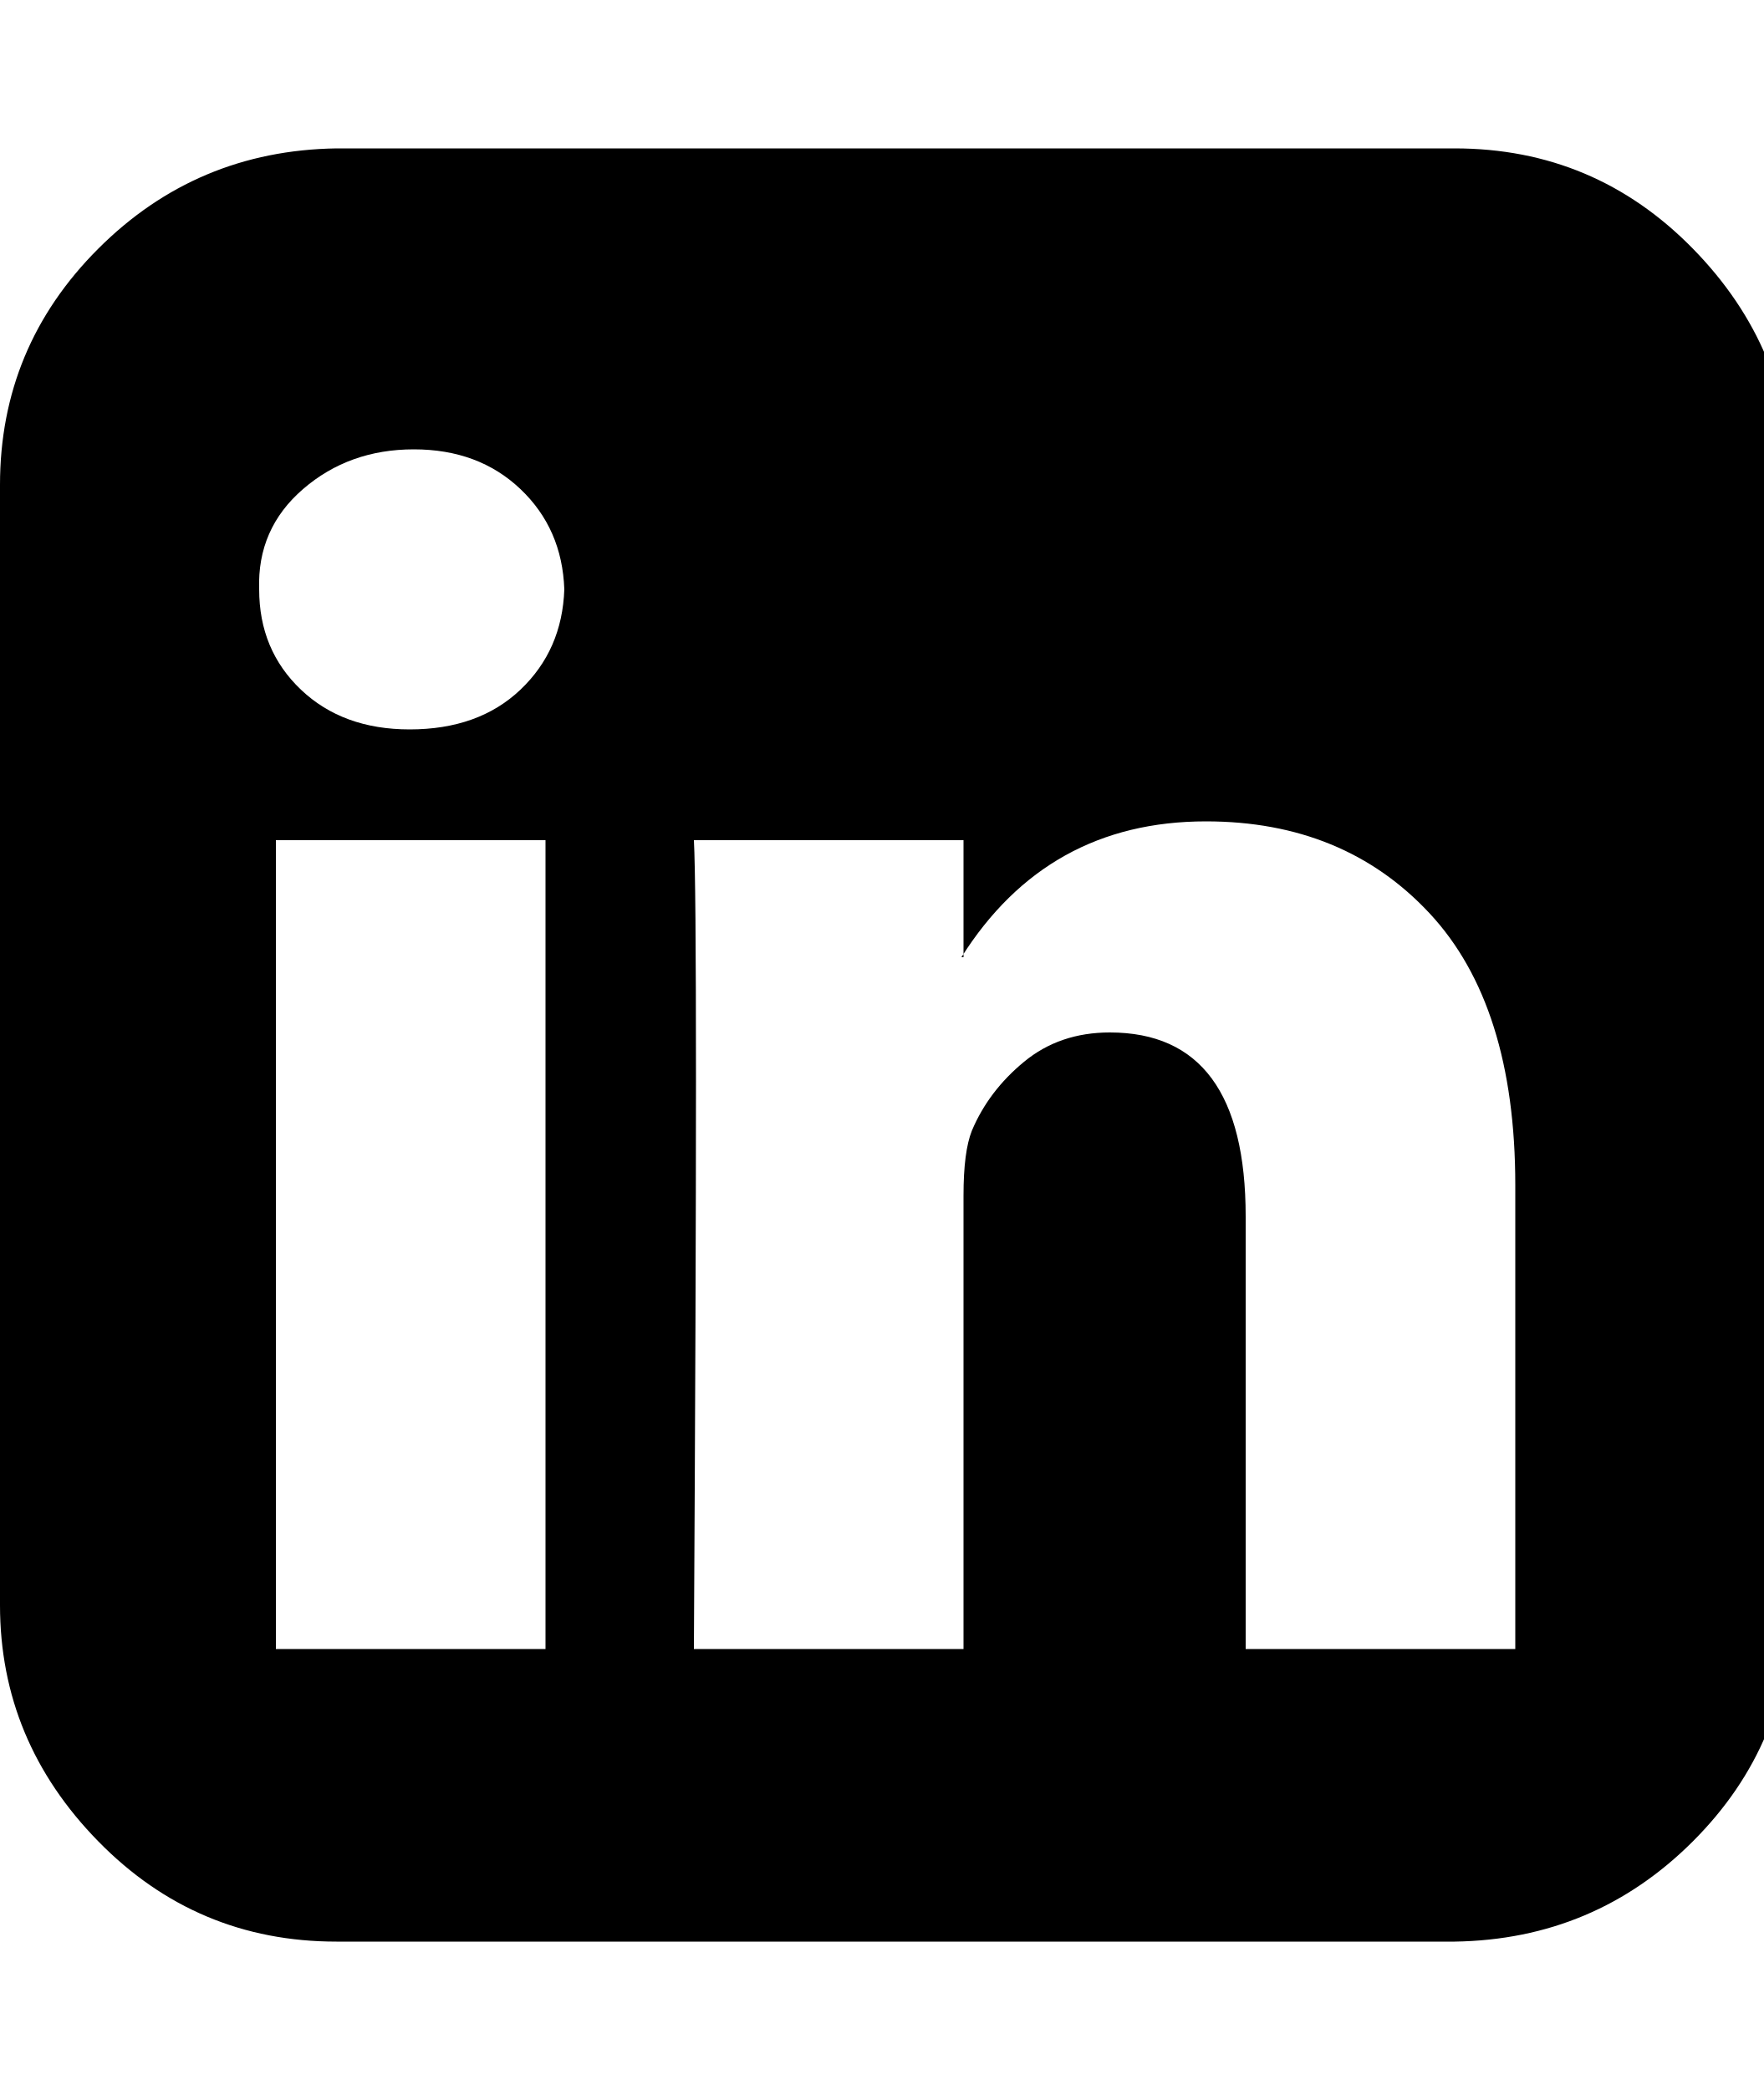
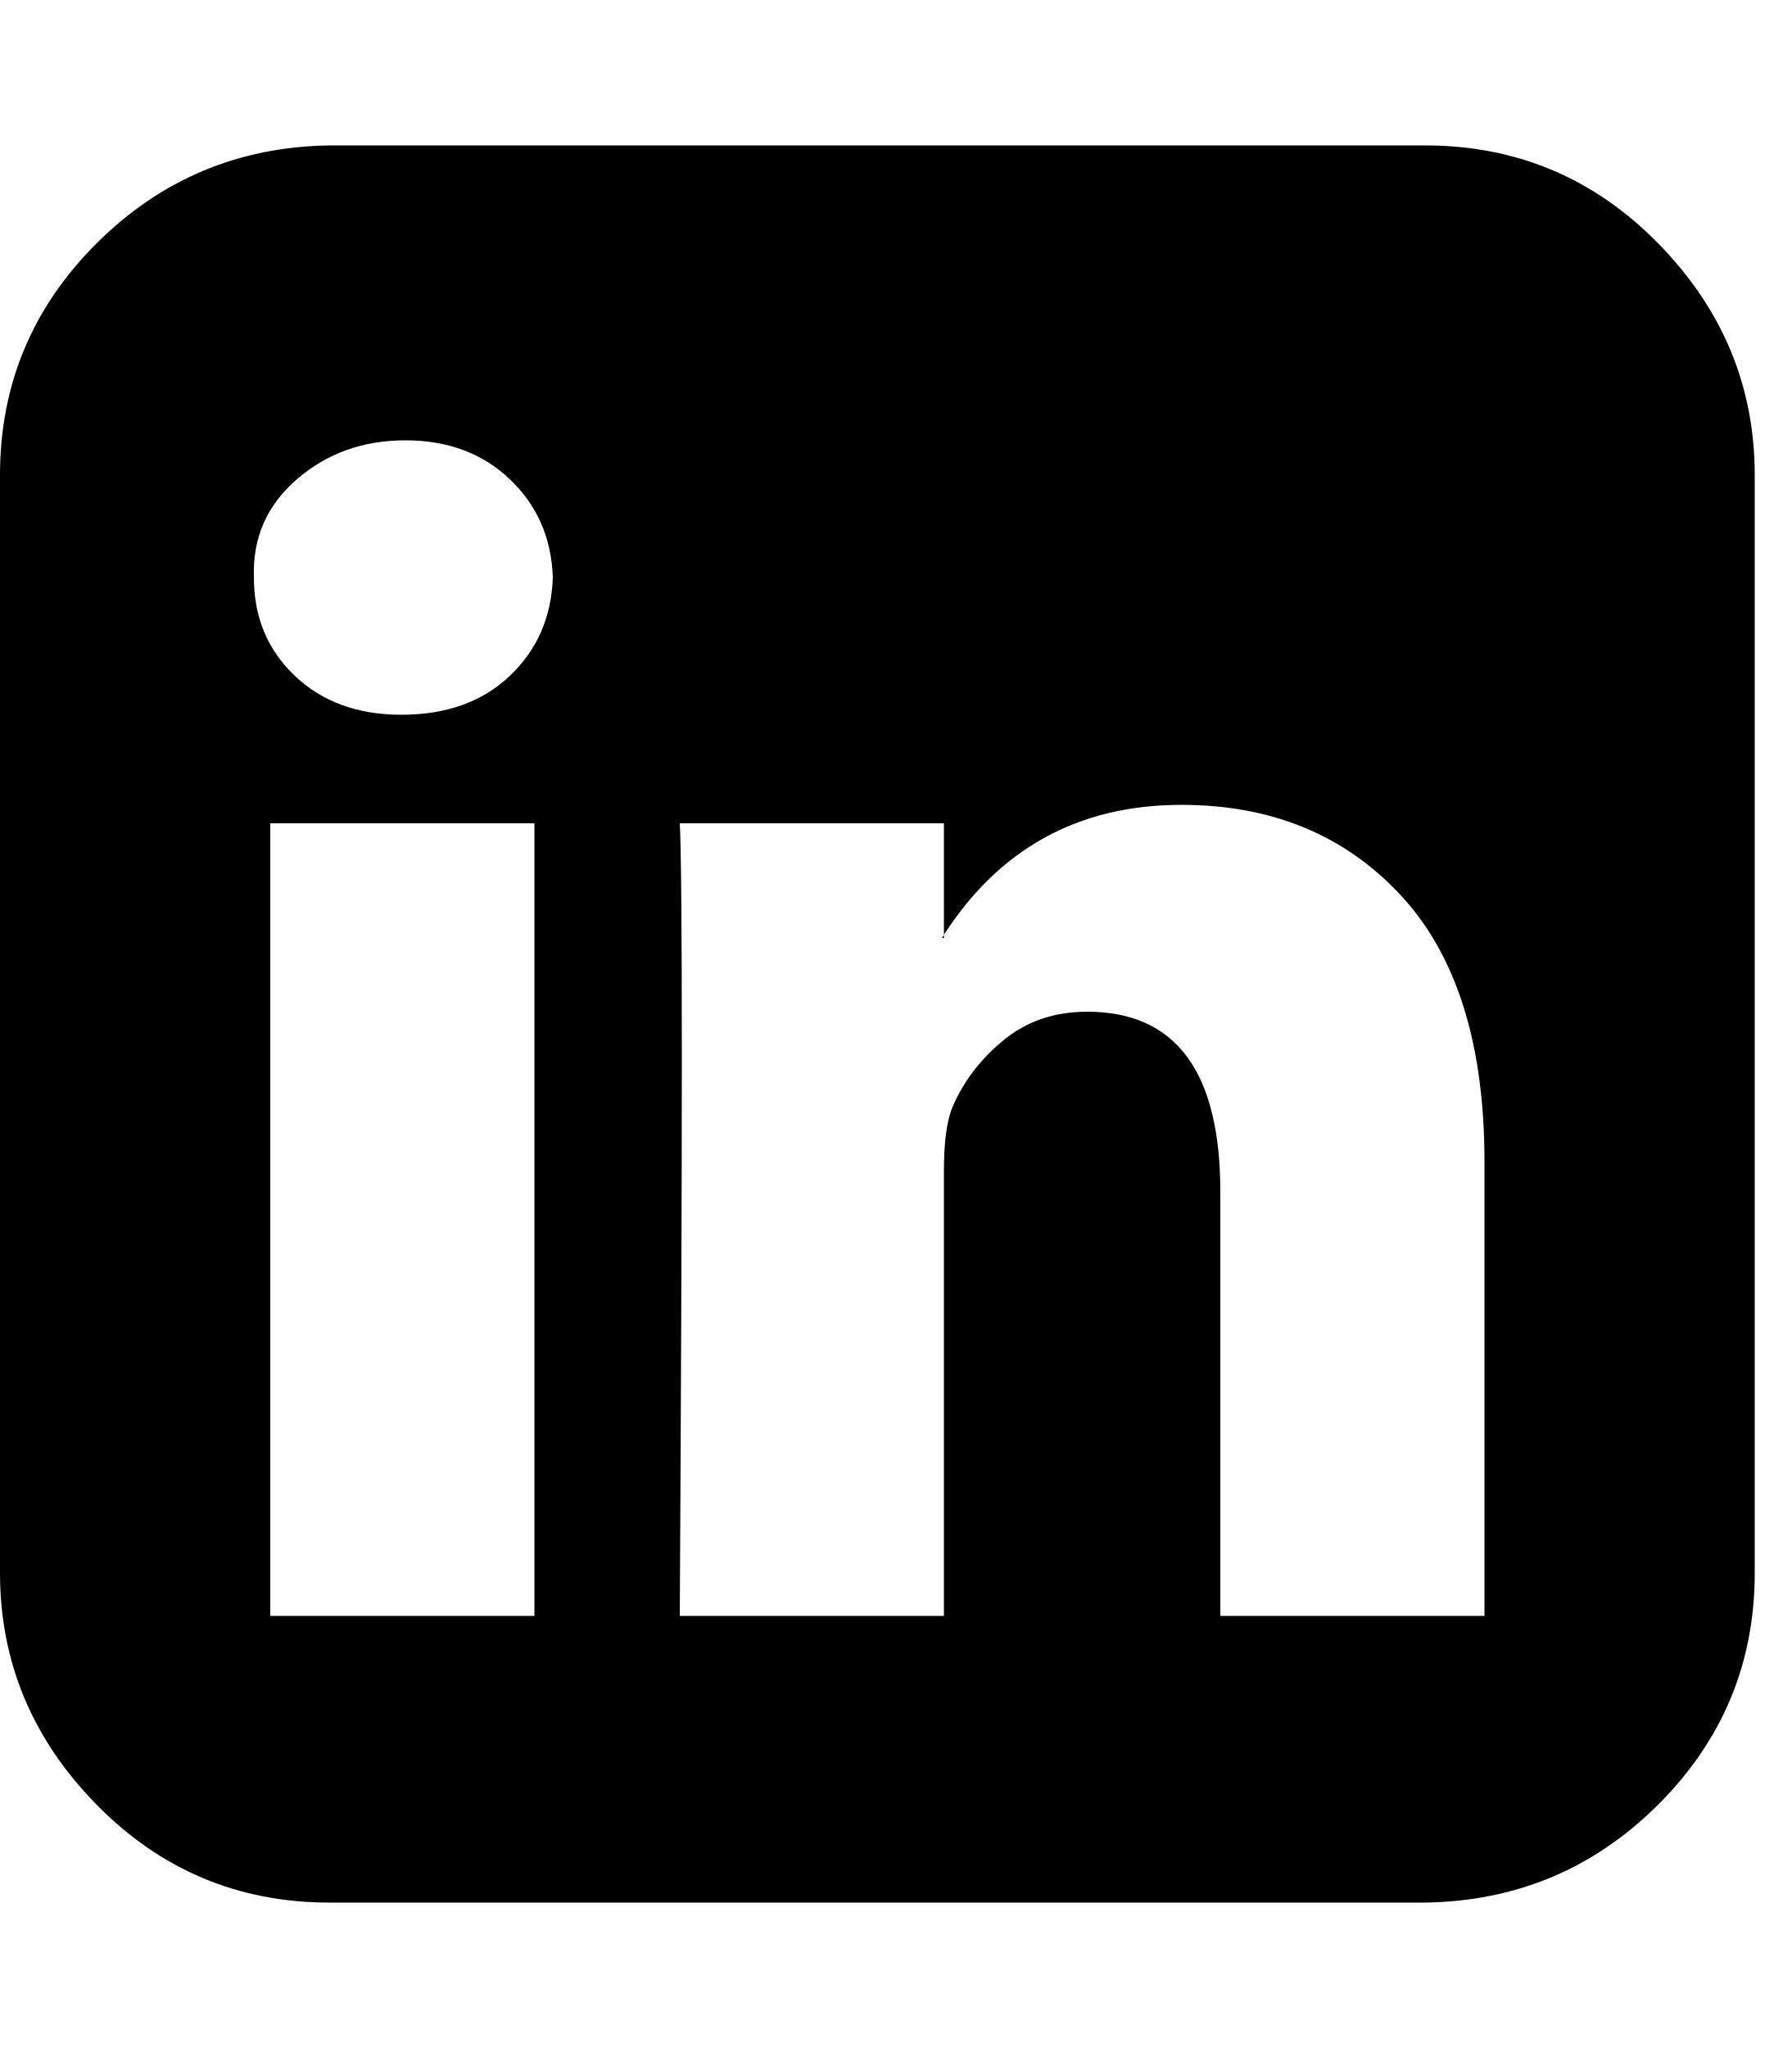
- <svg xmlns="http://www.w3.org/2000/svg" width="27" height="32" viewBox="0 0 27 32" role="image" aria-labelledby="linkedinIconTitle linkedinIconDesc">
+ <svg xmlns="http://www.w3.org/2000/svg" width="28" height="32" viewBox="0 0 28 32" role="image" aria-labelledby="linkedinIconTitle linkedinIconDesc">
  <path d="M4.224 25.248h4.128v-12.384h-4.128v12.384zM8.64 9.024q-0.032-0.928-0.672-1.536t-1.632-0.608-1.696 0.608-0.672 1.536q0 0.928 0.64 1.536t1.664 0.608v0q1.056 0 1.696-0.608t0.672-1.536zM19.072 25.248h4.128v-7.104q0-2.752-1.312-4.16t-3.424-1.408q-2.432 0-3.744 2.080h0.032v-1.792h-4.128q0.064 1.184 0 12.384h4.128v-6.944q0-0.672 0.128-0.992 0.256-0.608 0.8-1.056t1.312-0.448q2.080 0 2.080 2.816v6.624zM27.424 7.424v17.152q0 2.112-1.504 3.616t-3.648 1.536h-17.12q-2.144 0-3.648-1.536t-1.504-3.616v-17.152q0-2.112 1.504-3.616t3.648-1.536h17.12q2.144 0 3.648 1.536t1.504 3.616z" />
</svg>
